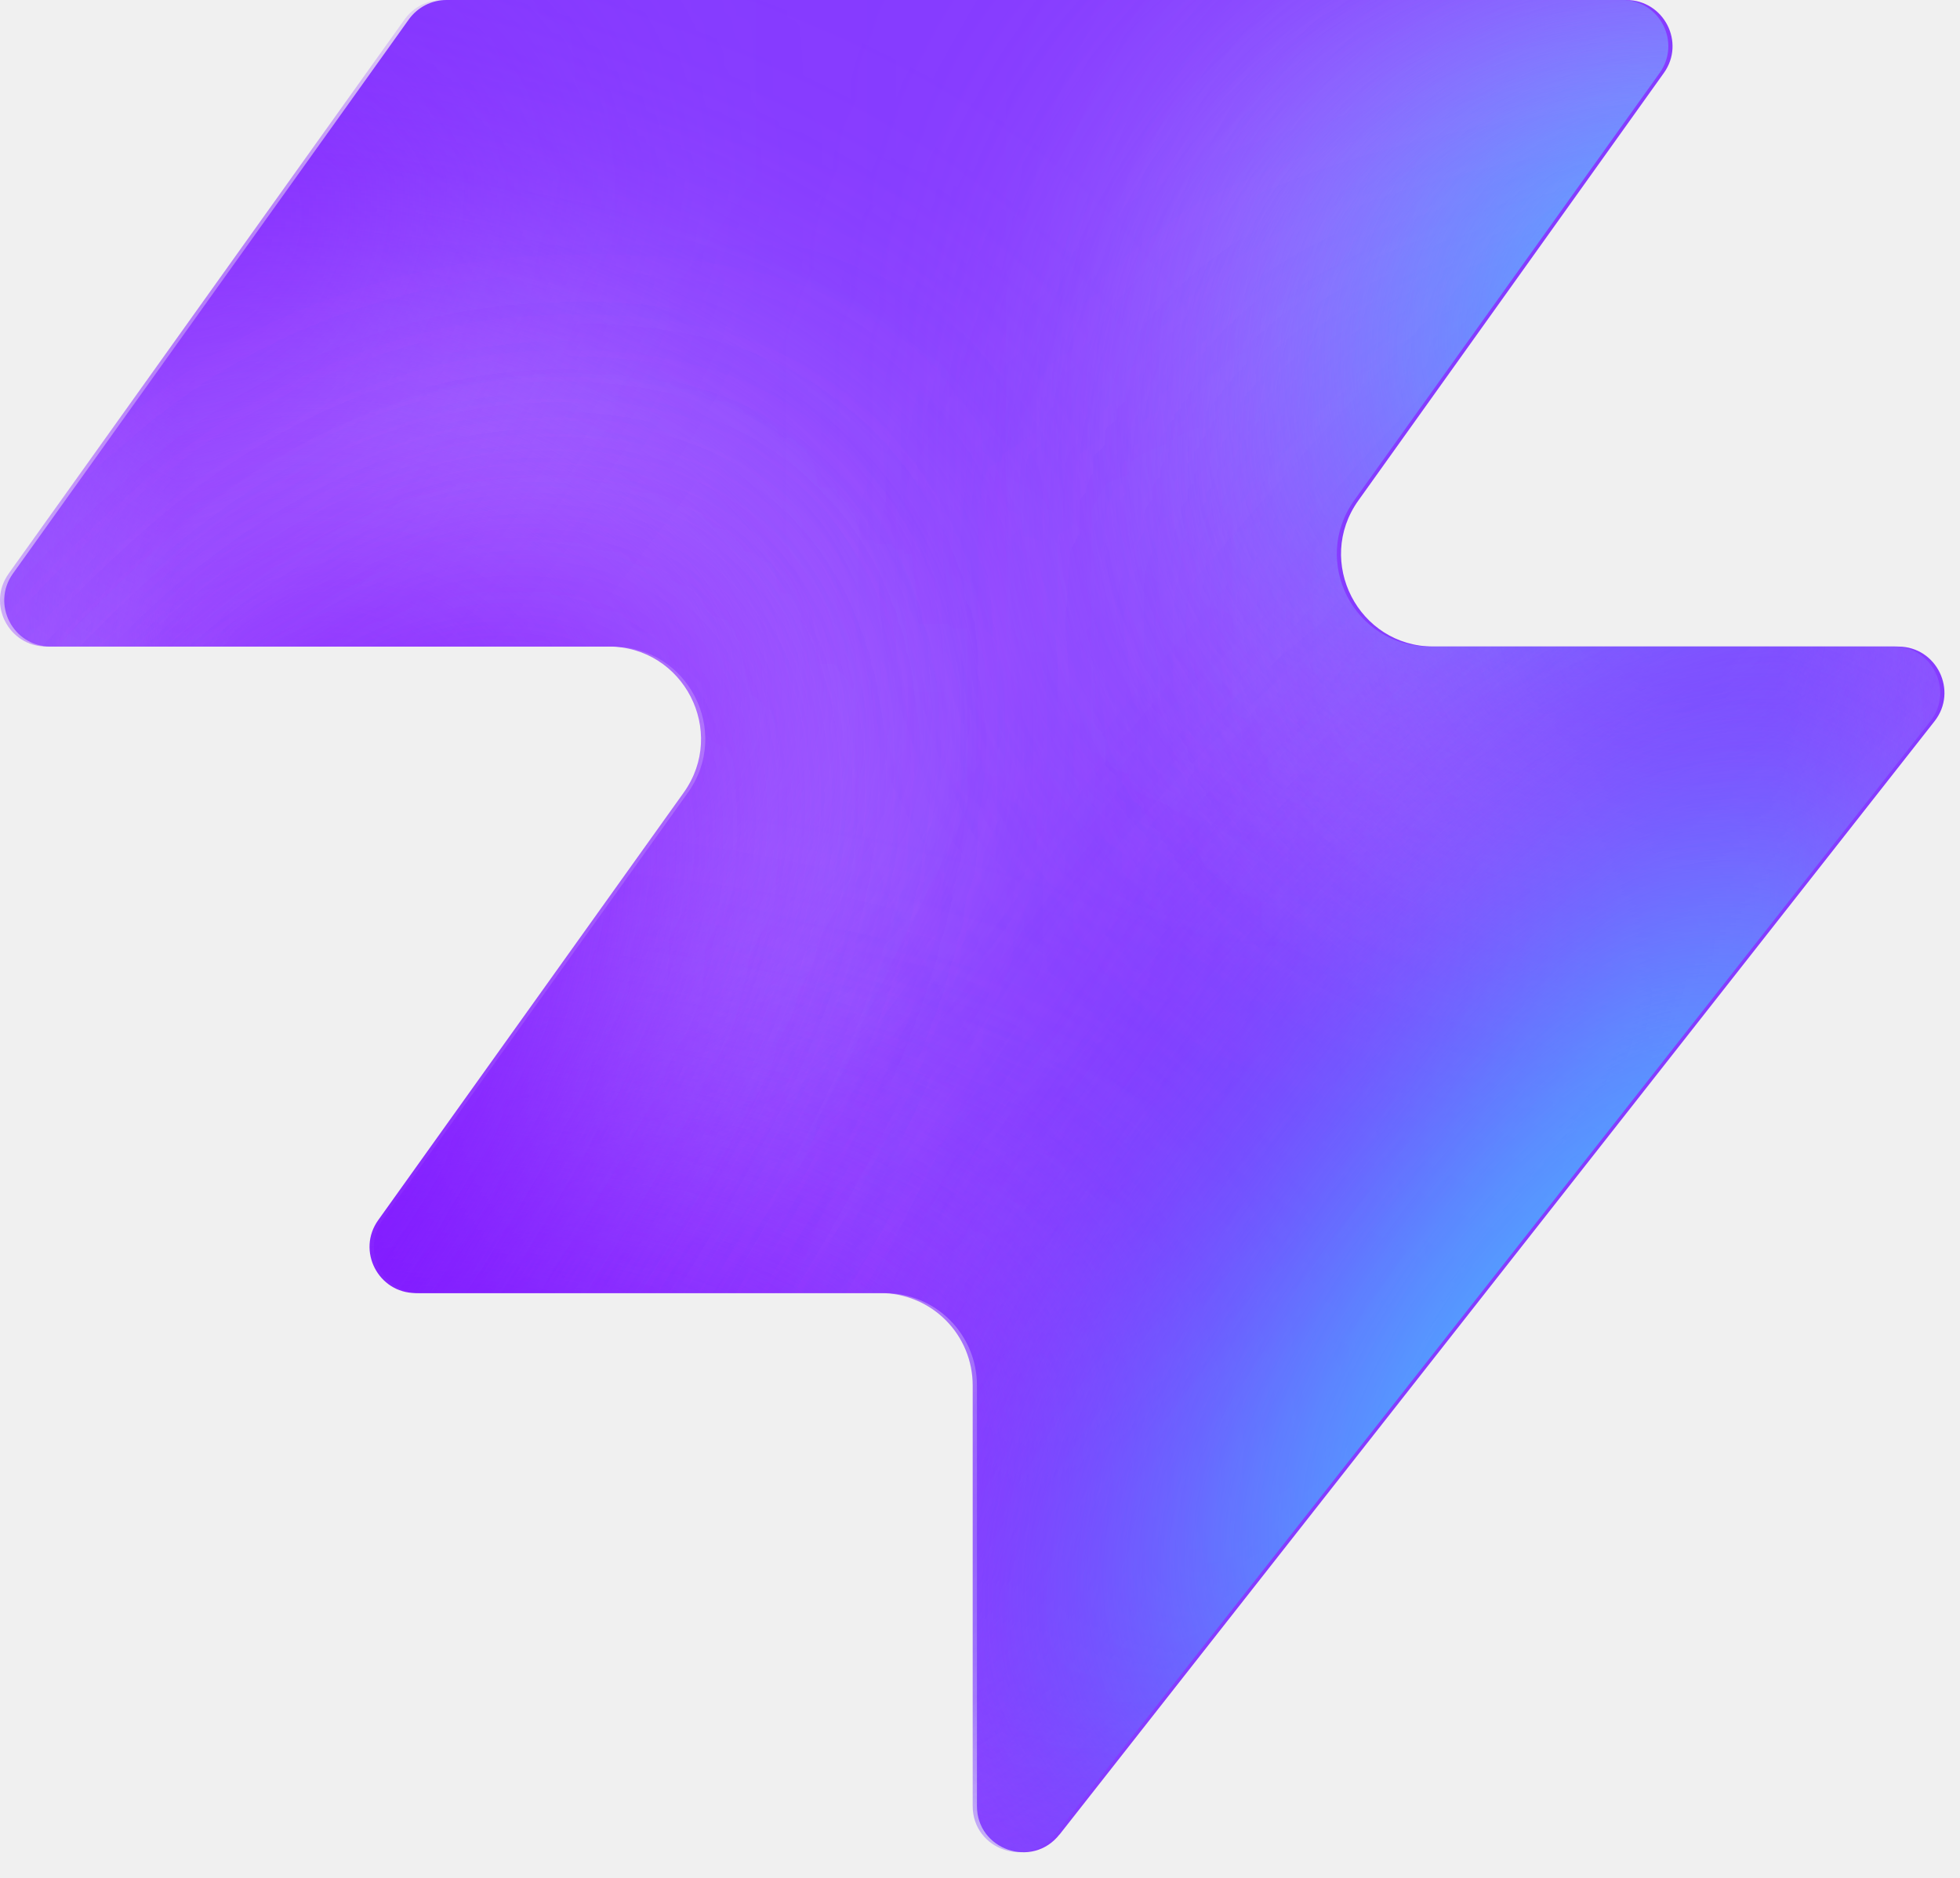
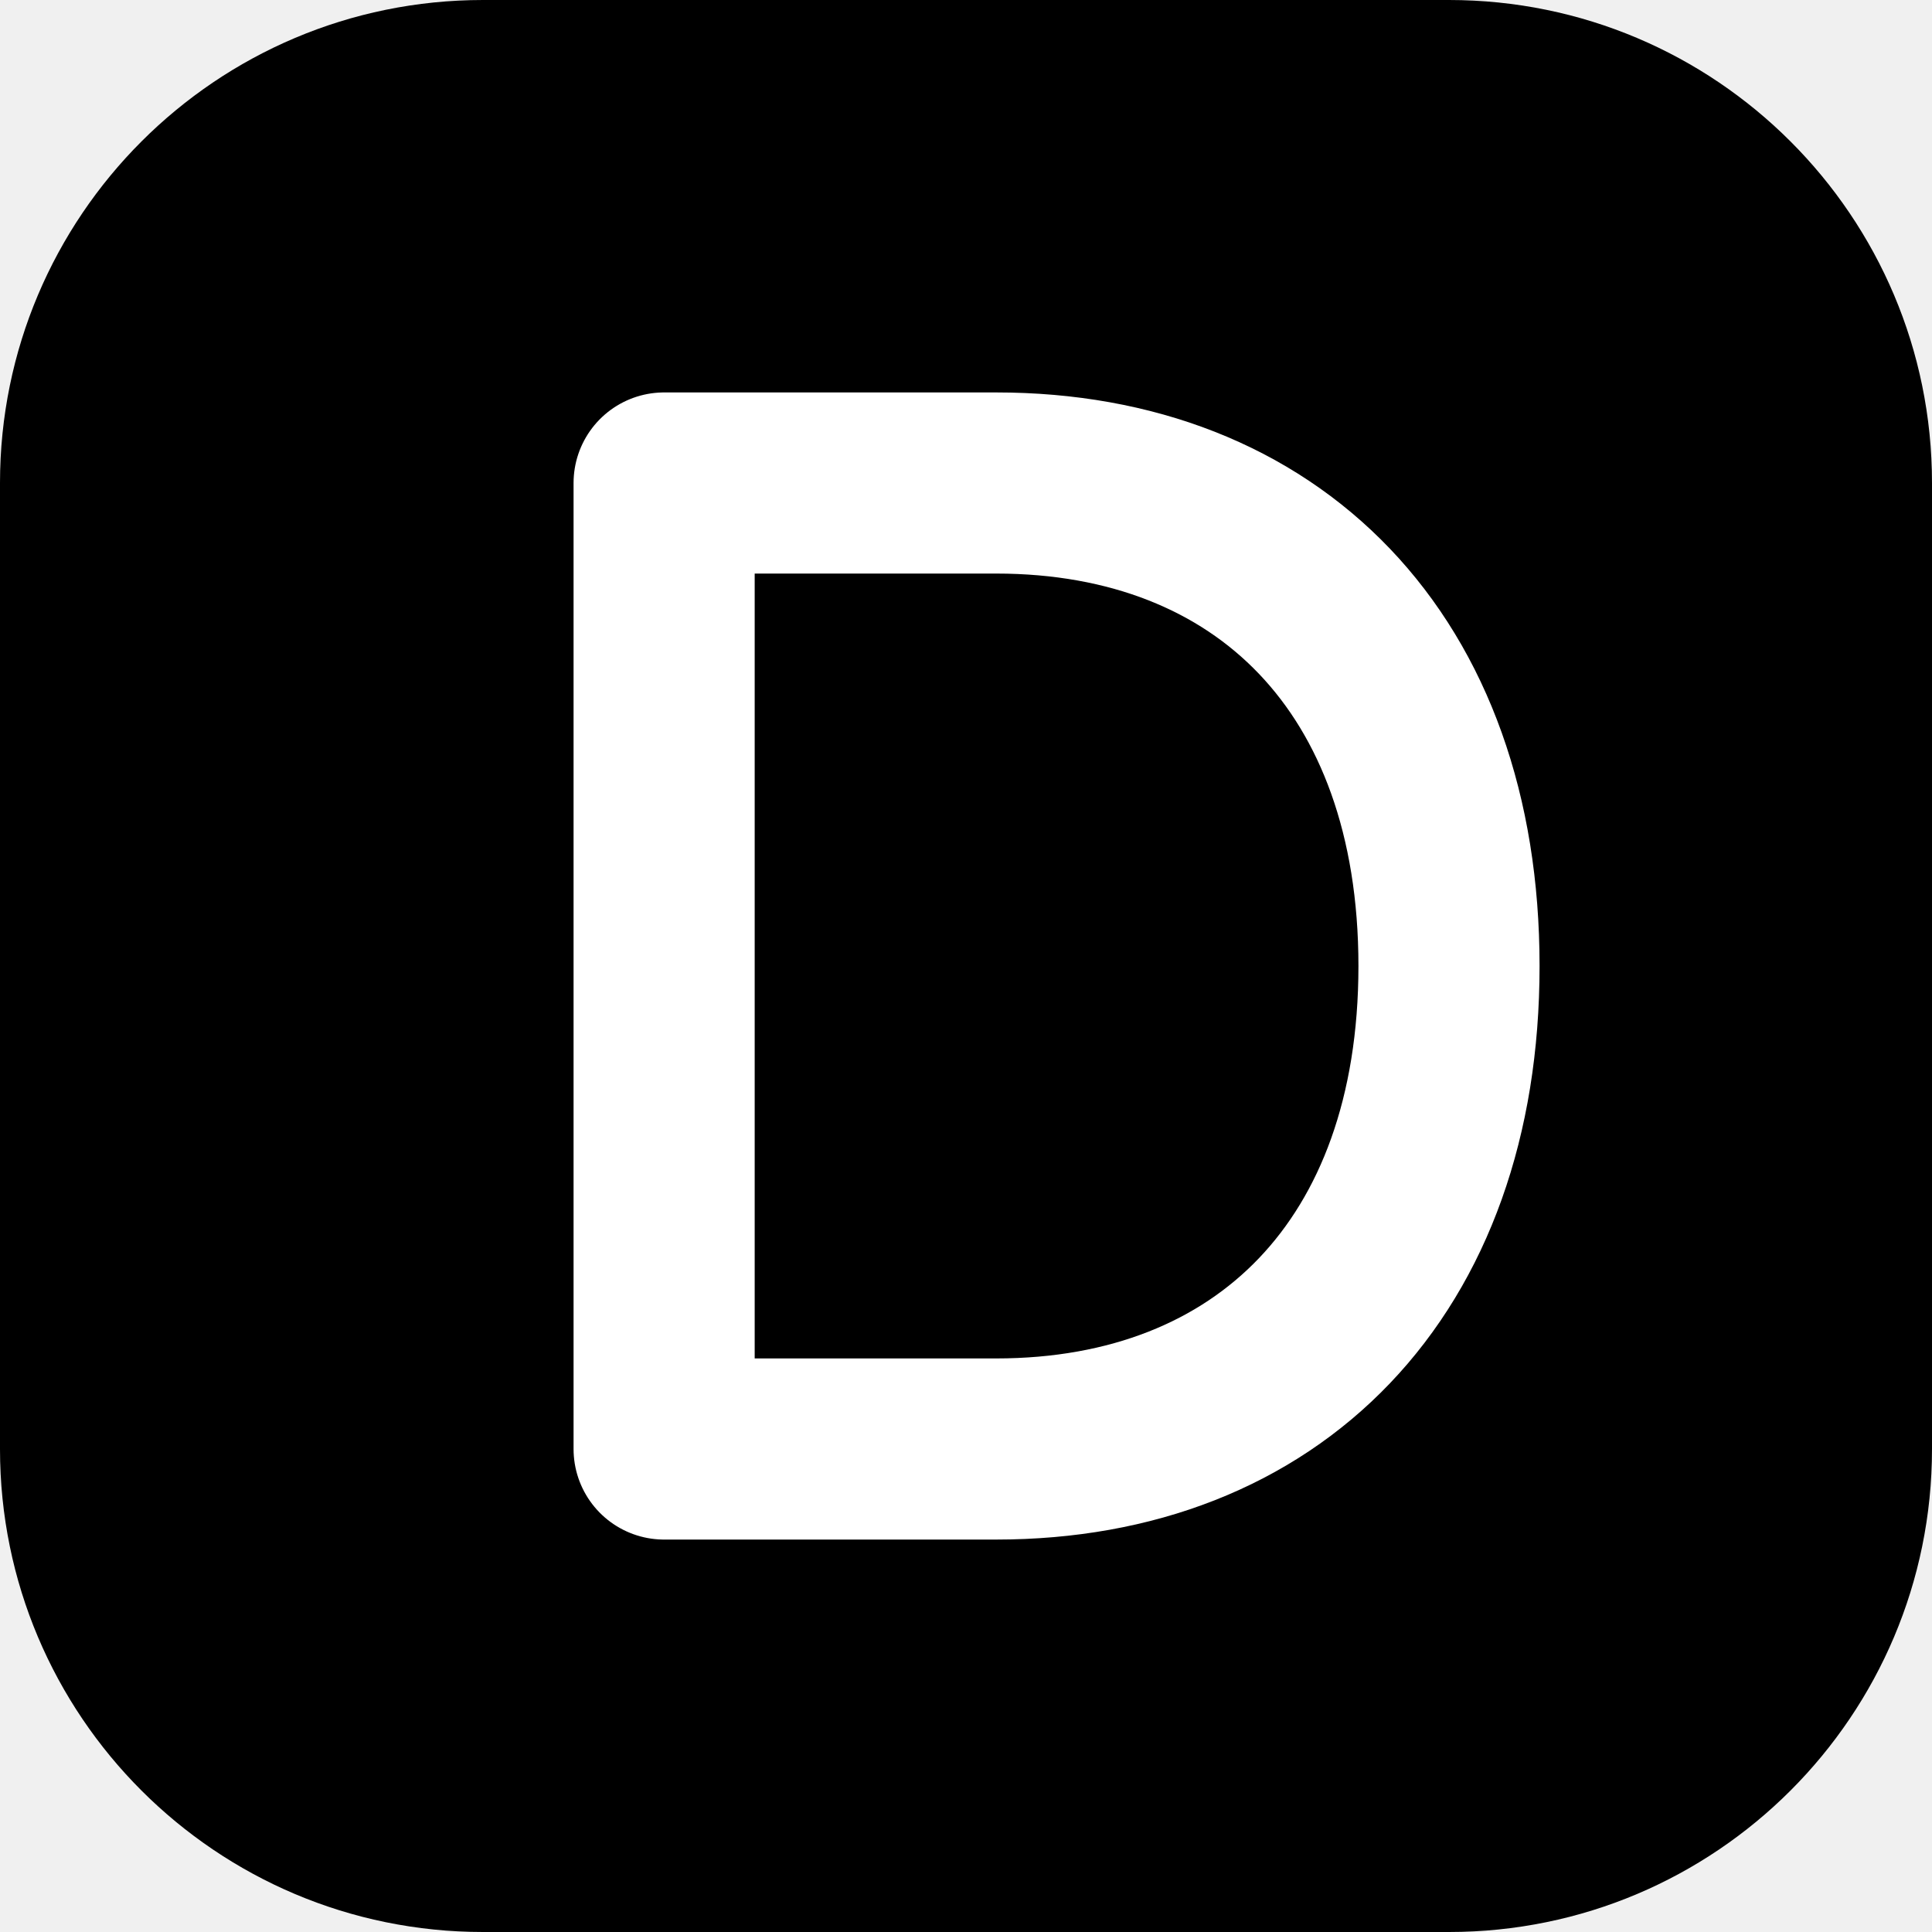
- <svg xmlns="http://www.w3.org/2000/svg" width="48" height="46" fill="none" viewBox="0 0 48 46">
-   <path fill="#863bff" d="M25.946 44.938c-.664.845-2.021.375-2.021-.698V33.937a2.26 2.26 0 0 0-2.262-2.262H10.287c-.92 0-1.456-1.04-.92-1.788l7.48-10.471c1.07-1.497 0-3.578-1.842-3.578H1.237c-.92 0-1.456-1.04-.92-1.788L10.013.474c.214-.297.556-.474.92-.474h28.894c.92 0 1.456 1.04.92 1.788l-7.48 10.471c-1.07 1.498 0 3.579 1.842 3.579h11.377c.943 0 1.473 1.088.89 1.83L25.947 44.94z" style="fill:#863bff;fill:color(display-p3 .525 .23 1);fill-opacity:1" />
-   <mask id="a" width="48" height="46" x="0" y="0" maskUnits="userSpaceOnUse" style="mask-type:alpha">
-     <path fill="#000" d="M25.842 44.938c-.664.844-2.021.375-2.021-.698V33.937a2.26 2.26 0 0 0-2.262-2.262H10.183c-.92 0-1.456-1.04-.92-1.788l7.48-10.471c1.07-1.498 0-3.579-1.842-3.579H1.133c-.92 0-1.456-1.04-.92-1.787L9.91.473c.214-.297.556-.474.92-.474h28.894c.92 0 1.456 1.04.92 1.788l-7.48 10.471c-1.07 1.498 0 3.578 1.842 3.578h11.377c.943 0 1.473 1.088.89 1.832L25.843 44.94z" style="fill:#000;fill-opacity:1" />
-   </mask>
-   <g mask="url(#a)">
-     <g filter="url(#b)">
-       <ellipse cx="5.508" cy="14.704" fill="#ede6ff" rx="5.508" ry="14.704" style="fill:#ede6ff;fill:color(display-p3 .927 .903 1);fill-opacity:1" transform="matrix(.00324 1 1 -.00324 -4.47 31.516)" />
-     </g>
-     <g filter="url(#c)">
-       <ellipse cx="10.399" cy="29.851" fill="#ede6ff" rx="10.399" ry="29.851" style="fill:#ede6ff;fill:color(display-p3 .927 .903 1);fill-opacity:1" transform="matrix(.00324 1 1 -.00324 -39.328 7.883)" />
-     </g>
-     <g filter="url(#d)">
-       <ellipse cx="5.508" cy="30.487" fill="#7e14ff" rx="5.508" ry="30.487" style="fill:#7e14ff;fill:color(display-p3 .492 .077 1);fill-opacity:1" transform="rotate(89.814 -25.913 -14.639)scale(1 -1)" />
-     </g>
-     <g filter="url(#e)">
-       <ellipse cx="5.508" cy="30.599" fill="#7e14ff" rx="5.508" ry="30.599" style="fill:#7e14ff;fill:color(display-p3 .492 .077 1);fill-opacity:1" transform="rotate(89.814 -32.644 -3.334)scale(1 -1)" />
-     </g>
-     <g filter="url(#f)">
-       <ellipse cx="5.508" cy="30.599" fill="#7e14ff" rx="5.508" ry="30.599" style="fill:#7e14ff;fill:color(display-p3 .492 .077 1);fill-opacity:1" transform="matrix(.00324 1 1 -.00324 -34.34 30.47)" />
-     </g>
-     <g filter="url(#g)">
-       <ellipse cx="14.072" cy="22.078" fill="#ede6ff" rx="14.072" ry="22.078" style="fill:#ede6ff;fill:color(display-p3 .927 .903 1);fill-opacity:1" transform="rotate(93.35 24.506 48.493)scale(-1 1)" />
-     </g>
-     <g filter="url(#h)">
-       <ellipse cx="3.47" cy="21.501" fill="#7e14ff" rx="3.47" ry="21.501" style="fill:#7e14ff;fill:color(display-p3 .492 .077 1);fill-opacity:1" transform="rotate(89.009 28.708 47.59)scale(-1 1)" />
-     </g>
-     <g filter="url(#i)">
-       <ellipse cx="3.47" cy="21.501" fill="#7e14ff" rx="3.47" ry="21.501" style="fill:#7e14ff;fill:color(display-p3 .492 .077 1);fill-opacity:1" transform="rotate(89.009 28.708 47.59)scale(-1 1)" />
-     </g>
-     <g filter="url(#j)">
-       <ellipse cx=".387" cy="8.972" fill="#7e14ff" rx="4.407" ry="29.108" style="fill:#7e14ff;fill:color(display-p3 .492 .077 1);fill-opacity:1" transform="rotate(39.51 .387 8.972)" />
-     </g>
-     <g filter="url(#k)">
-       <ellipse cx="47.523" cy="-6.092" fill="#7e14ff" rx="4.407" ry="29.108" style="fill:#7e14ff;fill:color(display-p3 .492 .077 1);fill-opacity:1" transform="rotate(37.892 47.523 -6.092)" />
-     </g>
-     <g filter="url(#l)">
-       <ellipse cx="41.412" cy="6.333" fill="#47bfff" rx="5.971" ry="9.665" style="fill:#47bfff;fill:color(display-p3 .28 .748 1);fill-opacity:1" transform="rotate(37.892 41.412 6.333)" />
-     </g>
-     <g filter="url(#m)">
-       <ellipse cx="-1.879" cy="38.332" fill="#7e14ff" rx="4.407" ry="29.108" style="fill:#7e14ff;fill:color(display-p3 .492 .077 1);fill-opacity:1" transform="rotate(37.892 -1.88 38.332)" />
-     </g>
-     <g filter="url(#n)">
-       <ellipse cx="-1.879" cy="38.332" fill="#7e14ff" rx="4.407" ry="29.108" style="fill:#7e14ff;fill:color(display-p3 .492 .077 1);fill-opacity:1" transform="rotate(37.892 -1.88 38.332)" />
-     </g>
-     <g filter="url(#o)">
-       <ellipse cx="35.651" cy="29.907" fill="#7e14ff" rx="4.407" ry="29.108" style="fill:#7e14ff;fill:color(display-p3 .492 .077 1);fill-opacity:1" transform="rotate(37.892 35.651 29.907)" />
-     </g>
-     <g filter="url(#p)">
-       <ellipse cx="38.418" cy="32.4" fill="#47bfff" rx="5.971" ry="15.297" style="fill:#47bfff;fill:color(display-p3 .28 .748 1);fill-opacity:1" transform="rotate(37.892 38.418 32.4)" />
-     </g>
-   </g>
-   <defs>
-     <filter id="b" width="60.045" height="41.654" x="-19.77" y="16.149" color-interpolation-filters="sRGB" filterUnits="userSpaceOnUse">
-       <feFlood flood-opacity="0" result="BackgroundImageFix" />
-       <feBlend in="SourceGraphic" in2="BackgroundImageFix" result="shape" />
-       <feGaussianBlur result="effect1_foregroundBlur_2002_17158" stdDeviation="7.659" />
-     </filter>
-     <filter id="c" width="90.34" height="51.437" x="-54.613" y="-7.533" color-interpolation-filters="sRGB" filterUnits="userSpaceOnUse">
-       <feFlood flood-opacity="0" result="BackgroundImageFix" />
-       <feBlend in="SourceGraphic" in2="BackgroundImageFix" result="shape" />
-       <feGaussianBlur result="effect1_foregroundBlur_2002_17158" stdDeviation="7.659" />
-     </filter>
-     <filter id="d" width="79.355" height="29.4" x="-49.64" y="2.03" color-interpolation-filters="sRGB" filterUnits="userSpaceOnUse">
-       <feFlood flood-opacity="0" result="BackgroundImageFix" />
-       <feBlend in="SourceGraphic" in2="BackgroundImageFix" result="shape" />
-       <feGaussianBlur result="effect1_foregroundBlur_2002_17158" stdDeviation="4.596" />
-     </filter>
-     <filter id="e" width="79.579" height="29.4" x="-45.045" y="20.029" color-interpolation-filters="sRGB" filterUnits="userSpaceOnUse">
-       <feFlood flood-opacity="0" result="BackgroundImageFix" />
-       <feBlend in="SourceGraphic" in2="BackgroundImageFix" result="shape" />
-       <feGaussianBlur result="effect1_foregroundBlur_2002_17158" stdDeviation="4.596" />
-     </filter>
-     <filter id="f" width="79.579" height="29.4" x="-43.513" y="21.178" color-interpolation-filters="sRGB" filterUnits="userSpaceOnUse">
-       <feFlood flood-opacity="0" result="BackgroundImageFix" />
-       <feBlend in="SourceGraphic" in2="BackgroundImageFix" result="shape" />
-       <feGaussianBlur result="effect1_foregroundBlur_2002_17158" stdDeviation="4.596" />
-     </filter>
-     <filter id="g" width="74.749" height="58.852" x="15.756" y="-17.901" color-interpolation-filters="sRGB" filterUnits="userSpaceOnUse">
-       <feFlood flood-opacity="0" result="BackgroundImageFix" />
-       <feBlend in="SourceGraphic" in2="BackgroundImageFix" result="shape" />
-       <feGaussianBlur result="effect1_foregroundBlur_2002_17158" stdDeviation="7.659" />
-     </filter>
-     <filter id="h" width="61.377" height="25.362" x="23.548" y="2.284" color-interpolation-filters="sRGB" filterUnits="userSpaceOnUse">
-       <feFlood flood-opacity="0" result="BackgroundImageFix" />
-       <feBlend in="SourceGraphic" in2="BackgroundImageFix" result="shape" />
-       <feGaussianBlur result="effect1_foregroundBlur_2002_17158" stdDeviation="4.596" />
-     </filter>
-     <filter id="i" width="61.377" height="25.362" x="23.548" y="2.284" color-interpolation-filters="sRGB" filterUnits="userSpaceOnUse">
-       <feFlood flood-opacity="0" result="BackgroundImageFix" />
-       <feBlend in="SourceGraphic" in2="BackgroundImageFix" result="shape" />
-       <feGaussianBlur result="effect1_foregroundBlur_2002_17158" stdDeviation="4.596" />
-     </filter>
-     <filter id="j" width="56.045" height="63.649" x="-27.636" y="-22.853" color-interpolation-filters="sRGB" filterUnits="userSpaceOnUse">
-       <feFlood flood-opacity="0" result="BackgroundImageFix" />
-       <feBlend in="SourceGraphic" in2="BackgroundImageFix" result="shape" />
-       <feGaussianBlur result="effect1_foregroundBlur_2002_17158" stdDeviation="4.596" />
-     </filter>
-     <filter id="k" width="54.814" height="64.646" x="20.116" y="-38.415" color-interpolation-filters="sRGB" filterUnits="userSpaceOnUse">
-       <feFlood flood-opacity="0" result="BackgroundImageFix" />
-       <feBlend in="SourceGraphic" in2="BackgroundImageFix" result="shape" />
-       <feGaussianBlur result="effect1_foregroundBlur_2002_17158" stdDeviation="4.596" />
-     </filter>
-     <filter id="l" width="33.541" height="35.313" x="24.641" y="-11.323" color-interpolation-filters="sRGB" filterUnits="userSpaceOnUse">
-       <feFlood flood-opacity="0" result="BackgroundImageFix" />
-       <feBlend in="SourceGraphic" in2="BackgroundImageFix" result="shape" />
-       <feGaussianBlur result="effect1_foregroundBlur_2002_17158" stdDeviation="4.596" />
-     </filter>
-     <filter id="m" width="54.814" height="64.646" x="-29.286" y="6.009" color-interpolation-filters="sRGB" filterUnits="userSpaceOnUse">
-       <feFlood flood-opacity="0" result="BackgroundImageFix" />
-       <feBlend in="SourceGraphic" in2="BackgroundImageFix" result="shape" />
-       <feGaussianBlur result="effect1_foregroundBlur_2002_17158" stdDeviation="4.596" />
-     </filter>
-     <filter id="n" width="54.814" height="64.646" x="-29.286" y="6.009" color-interpolation-filters="sRGB" filterUnits="userSpaceOnUse">
-       <feFlood flood-opacity="0" result="BackgroundImageFix" />
-       <feBlend in="SourceGraphic" in2="BackgroundImageFix" result="shape" />
-       <feGaussianBlur result="effect1_foregroundBlur_2002_17158" stdDeviation="4.596" />
-     </filter>
-     <filter id="o" width="54.814" height="64.646" x="8.244" y="-2.416" color-interpolation-filters="sRGB" filterUnits="userSpaceOnUse">
-       <feFlood flood-opacity="0" result="BackgroundImageFix" />
-       <feBlend in="SourceGraphic" in2="BackgroundImageFix" result="shape" />
-       <feGaussianBlur result="effect1_foregroundBlur_2002_17158" stdDeviation="4.596" />
-     </filter>
-     <filter id="p" width="39.409" height="43.623" x="18.713" y="10.588" color-interpolation-filters="sRGB" filterUnits="userSpaceOnUse">
-       <feFlood flood-opacity="0" result="BackgroundImageFix" />
-       <feBlend in="SourceGraphic" in2="BackgroundImageFix" result="shape" />
-       <feGaussianBlur result="effect1_foregroundBlur_2002_17158" stdDeviation="4.596" />
-     </filter>
-   </defs>
+ <svg xmlns="http://www.w3.org/2000/svg" viewBox="0 0 64 64">
+   <rect width="64" height="64" rx="16" fill="#000" />
+   <path d="M22 16h11c9 0 15 6 15 16s-6 16-15 16H22z" fill="none" stroke="#fff" stroke-width="6" stroke-linejoin="round" />
</svg>
